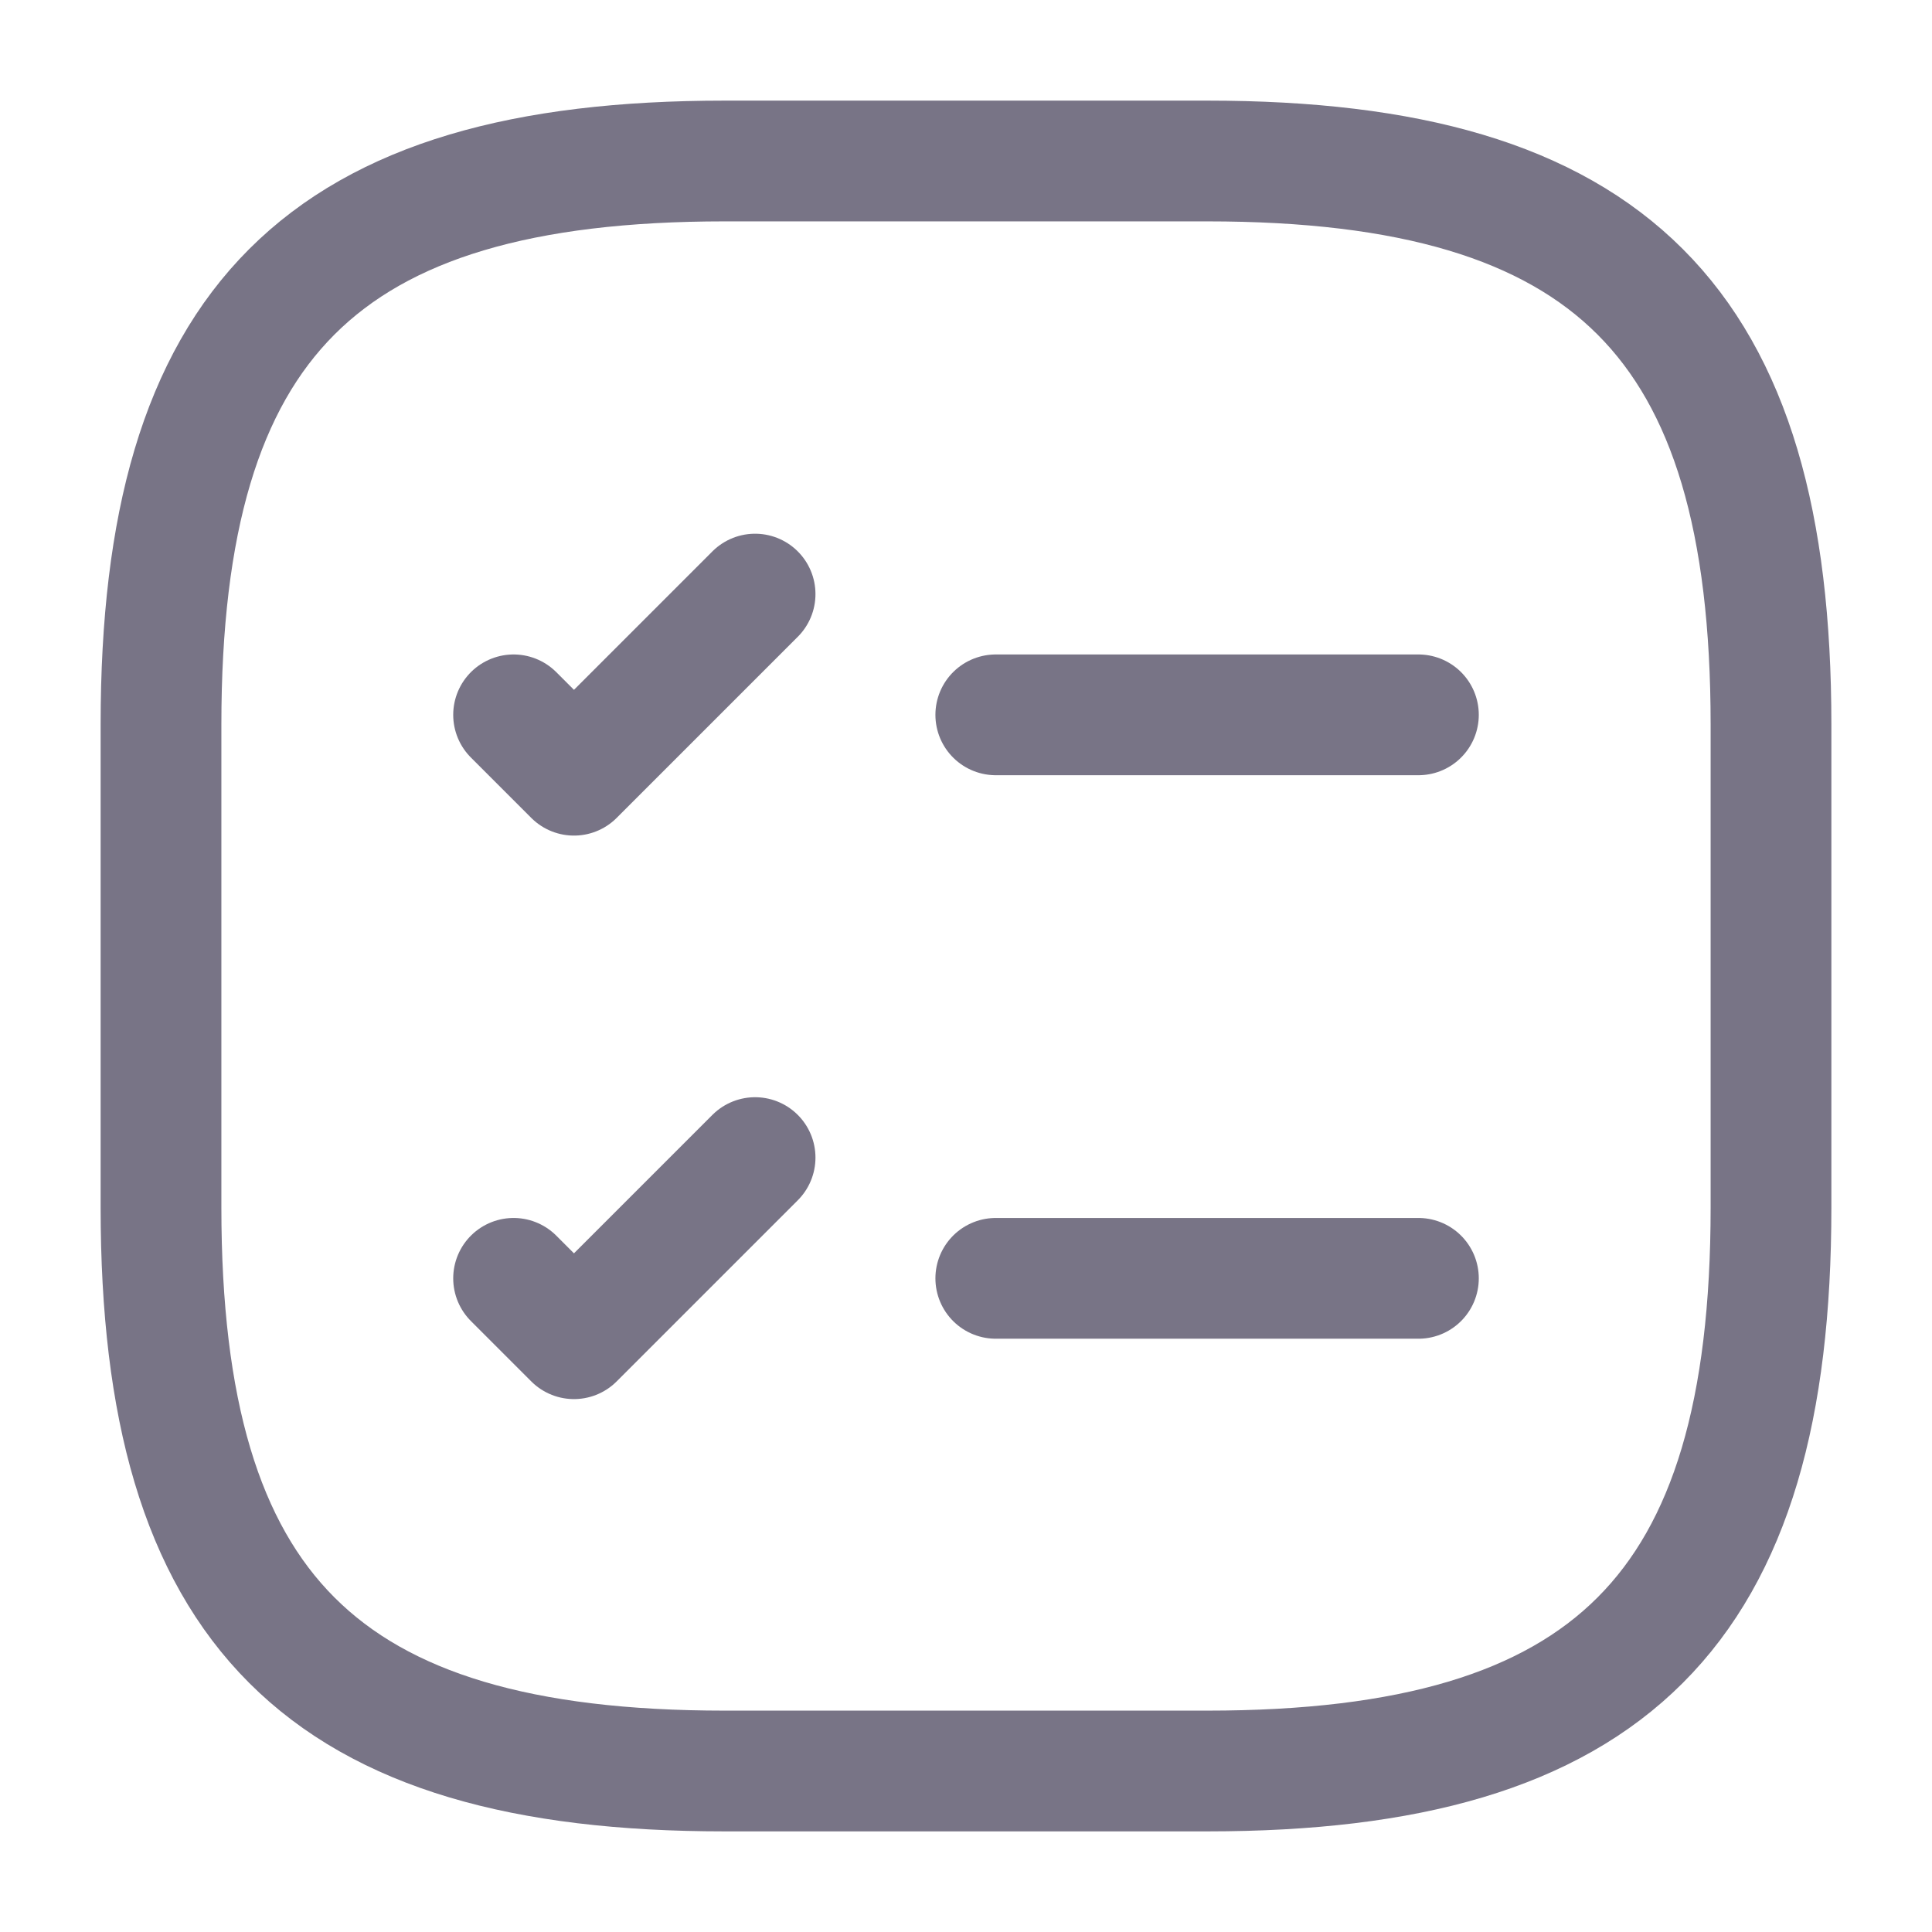
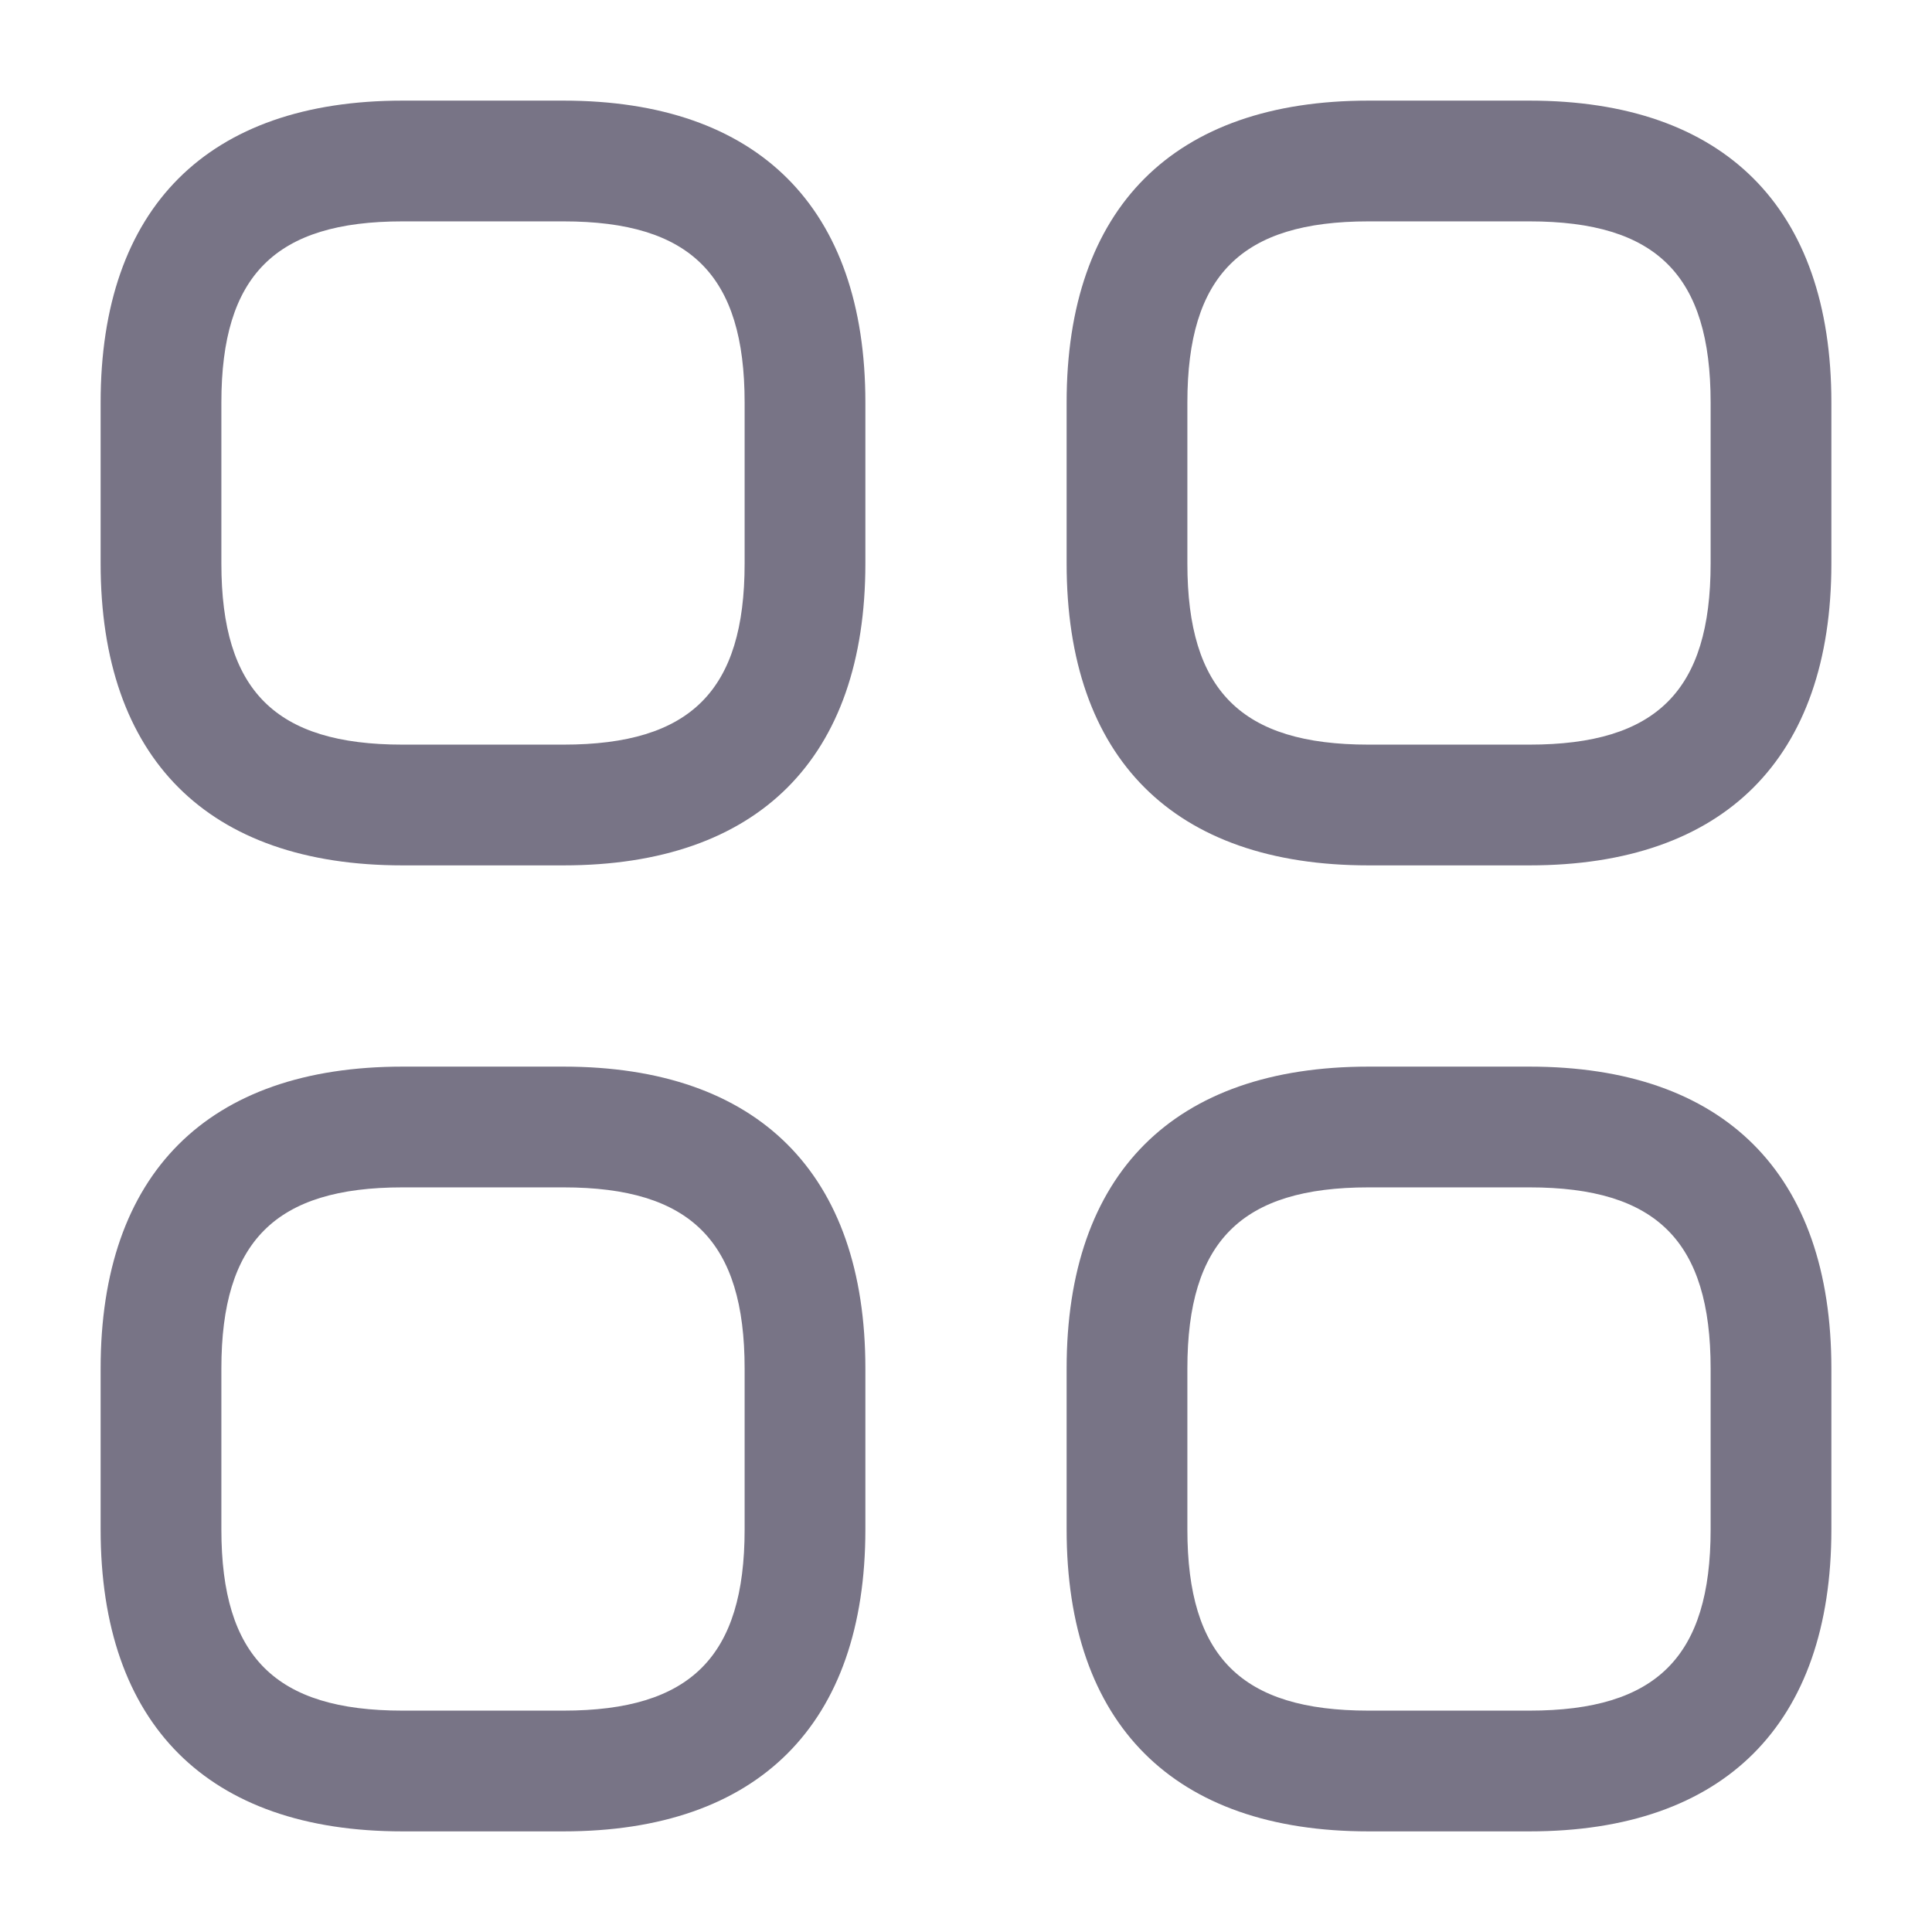
<svg xmlns="http://www.w3.org/2000/svg" width="24" height="24" viewBox="0 0 24 24" fill="none">
-   <path d="M12.37 8.88H17.62" stroke="#787486" stroke-width="1.5" stroke-linecap="round" stroke-linejoin="round" />
-   <path d="M6.38 8.88L7.13 9.63L9.38 7.38" stroke="#787486" stroke-width="1.5" stroke-linecap="round" stroke-linejoin="round" />
-   <path d="M12.37 15.88H17.62" stroke="#787486" stroke-width="1.5" stroke-linecap="round" stroke-linejoin="round" />
-   <path d="M6.38 15.88L7.13 16.63L9.38 14.38" stroke="#787486" stroke-width="1.5" stroke-linecap="round" stroke-linejoin="round" />
-   <path d="M9 22H15C20 22 22 20 22 15V9C22 4 20 2 15 2H9C4 2 2 4 2 9V15C2 20 4 22 9 22Z" stroke="#787486" stroke-width="1.5" stroke-linecap="round" stroke-linejoin="round" />
+   <path d="M7 10.75H5C2.58 10.75 1.25 9.42 1.25 7V5C1.25 2.58 2.58 1.25 5 1.25H7C9.42 1.25 10.75 2.58 10.75 5V7C10.75 9.42 9.42 10.75 7 10.75ZM5 2.75C3.42 2.75 2.75 3.42 2.75 5V7C2.75 8.58 3.42 9.25 5 9.25H7C8.58 9.25 9.25 8.58 9.25 7V5C9.25 3.42 8.58 2.75 7 2.75H5Z" fill="#787486" />
+   <path d="M19 10.75H17C14.58 10.75 13.25 9.42 13.25 7V5C13.25 2.58 14.58 1.25 17 1.25H19C21.42 1.25 22.75 2.58 22.75 5V7C22.75 9.42 21.42 10.75 19 10.75ZM17 2.75C15.42 2.75 14.75 3.42 14.75 5V7C14.75 8.58 15.42 9.25 17 9.25H19C20.58 9.25 21.25 8.58 21.25 7V5C21.25 3.42 20.58 2.75 19 2.75H17Z" fill="#787486" />
+   <path d="M19 22.75H17C14.58 22.75 13.25 21.42 13.25 19V17C13.25 14.58 14.58 13.25 17 13.25H19C21.42 13.25 22.75 14.58 22.75 17V19C22.75 21.42 21.42 22.75 19 22.75ZM17 14.75C15.42 14.75 14.75 15.42 14.75 17V19C14.75 20.58 15.42 21.25 17 21.25H19C20.58 21.25 21.25 20.58 21.25 19V17C21.25 15.42 20.58 14.75 19 14.75H17Z" fill="#787486" />
+   <path d="M7 22.75H5C2.58 22.75 1.25 21.42 1.25 19V17C1.25 14.58 2.58 13.25 5 13.25H7C9.42 13.25 10.75 14.58 10.75 17V19C10.75 21.42 9.42 22.75 7 22.75ZM5 14.75C3.42 14.75 2.75 15.42 2.75 17V19C2.75 20.58 3.42 21.25 5 21.25H7C8.58 21.25 9.25 20.58 9.25 19V17C9.25 15.42 8.58 14.75 7 14.75H5Z" fill="#787486" />
</svg>
